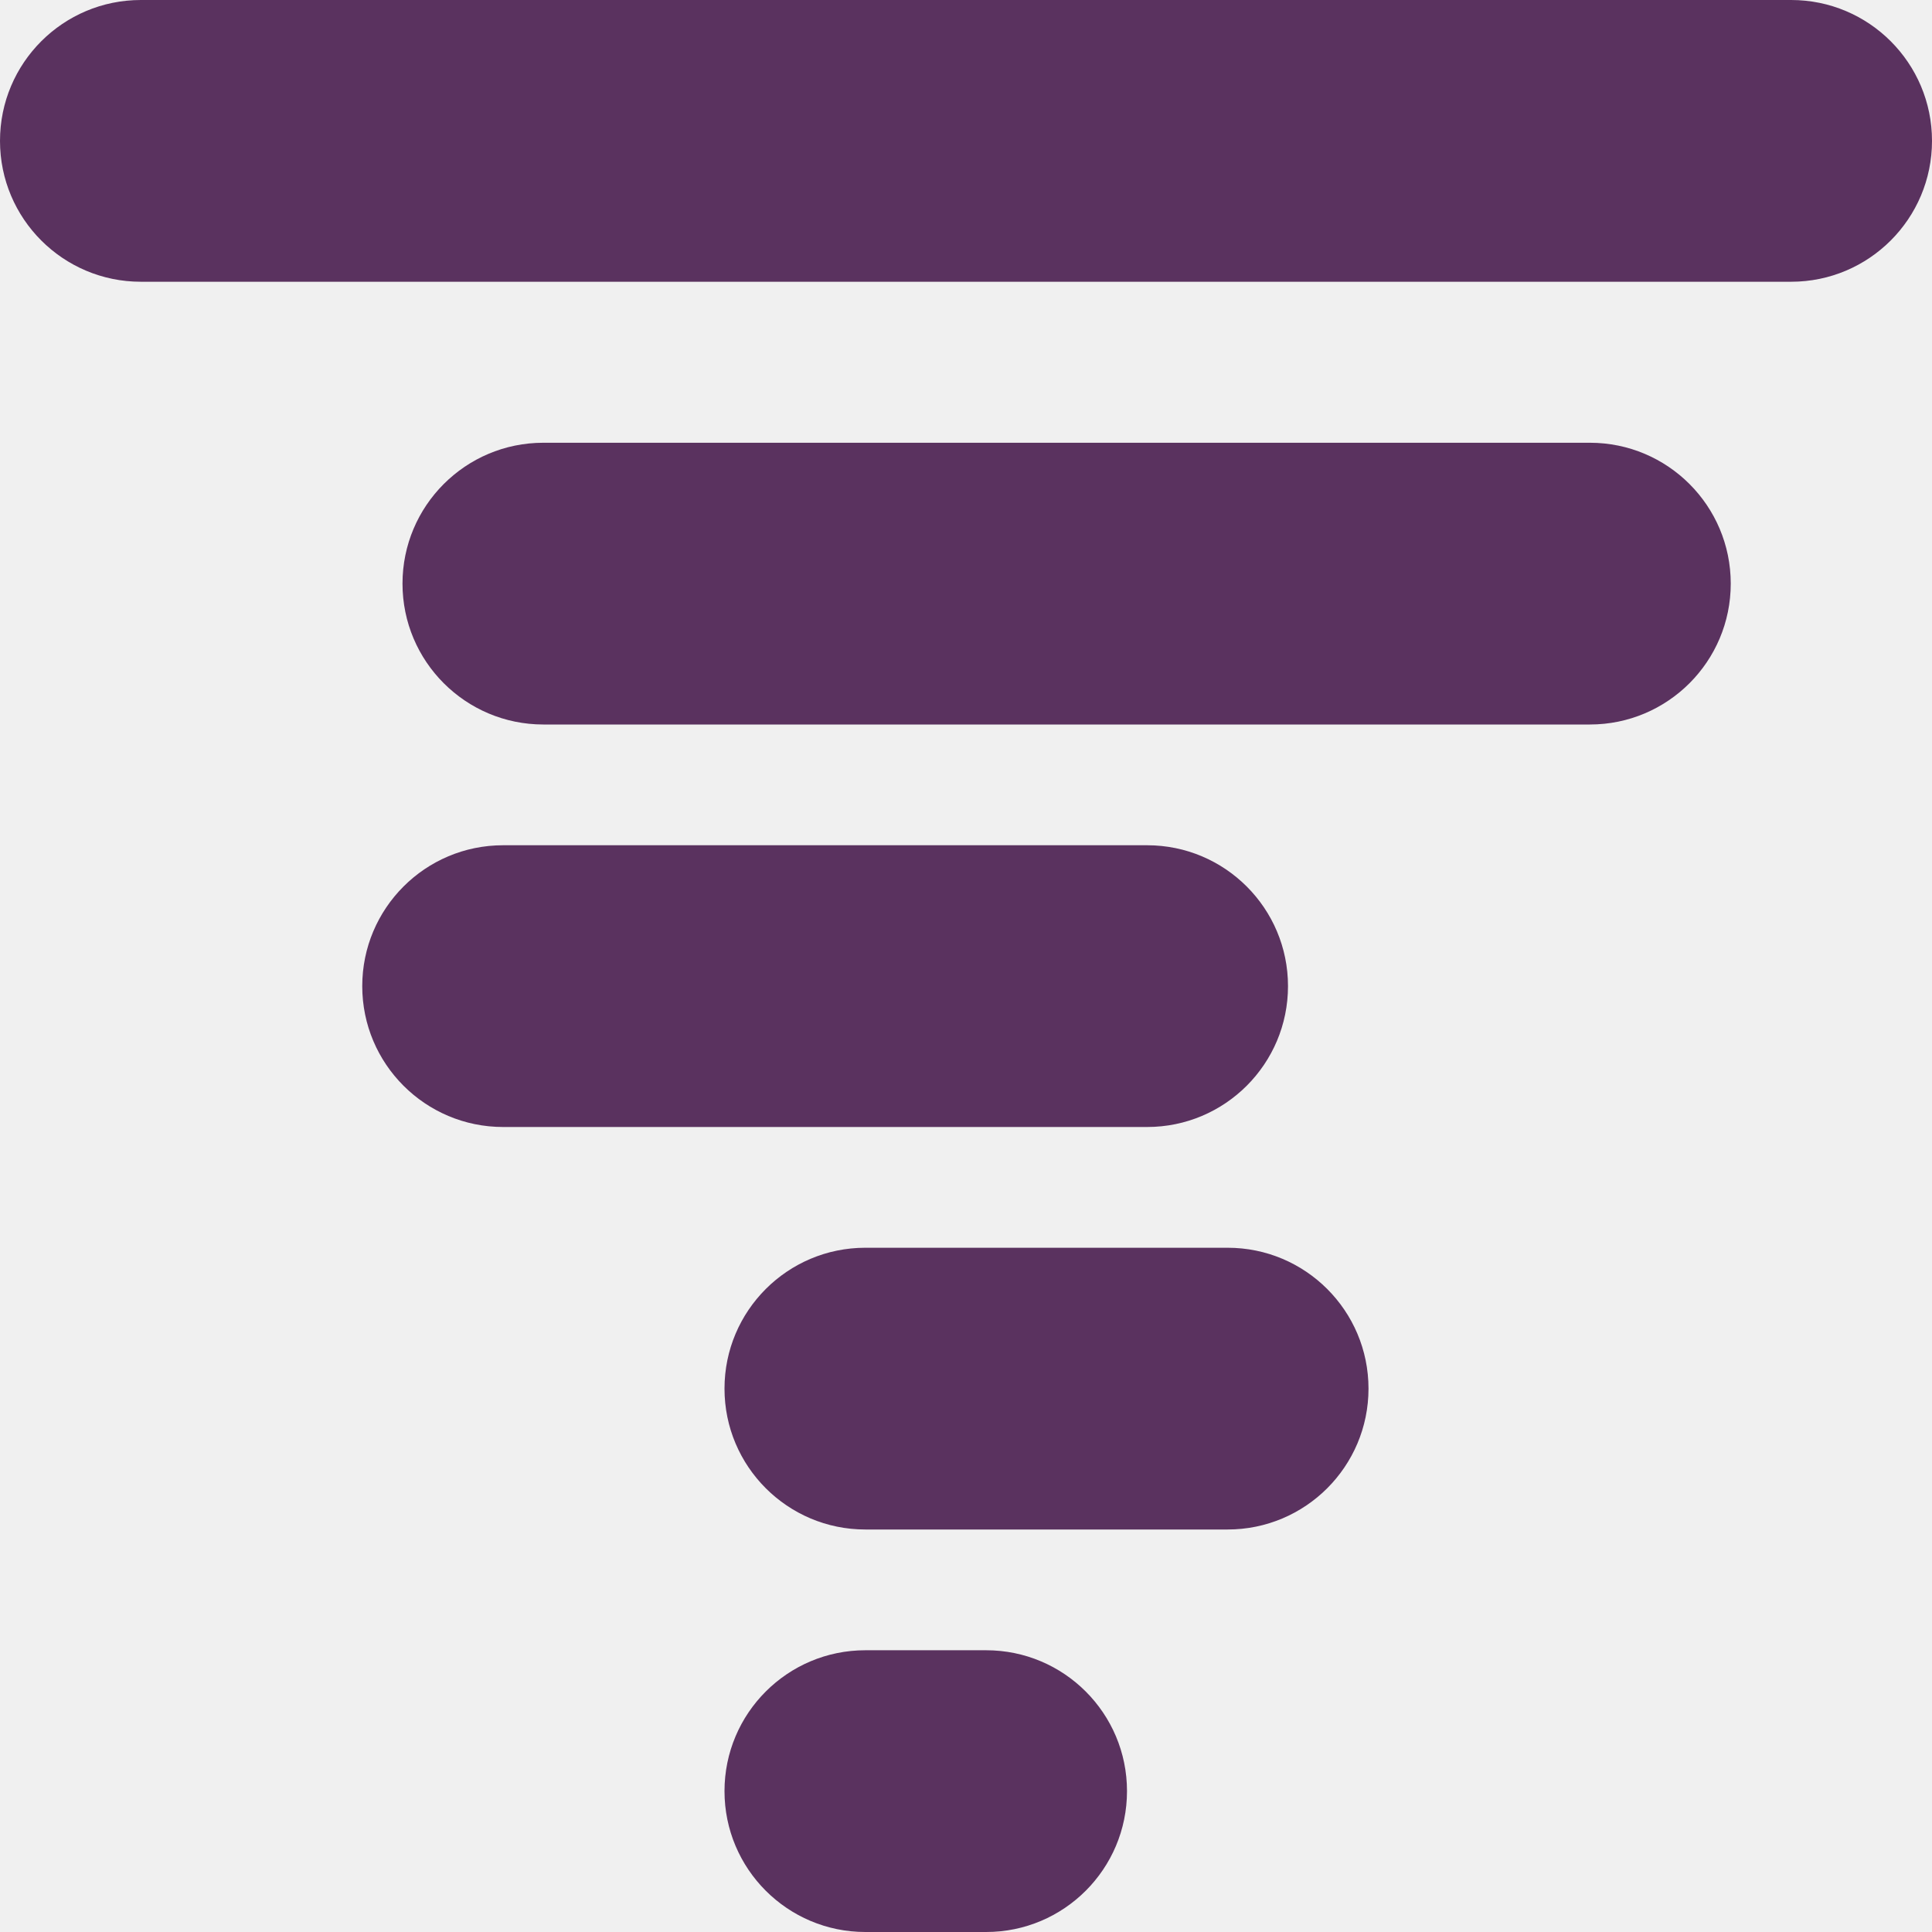
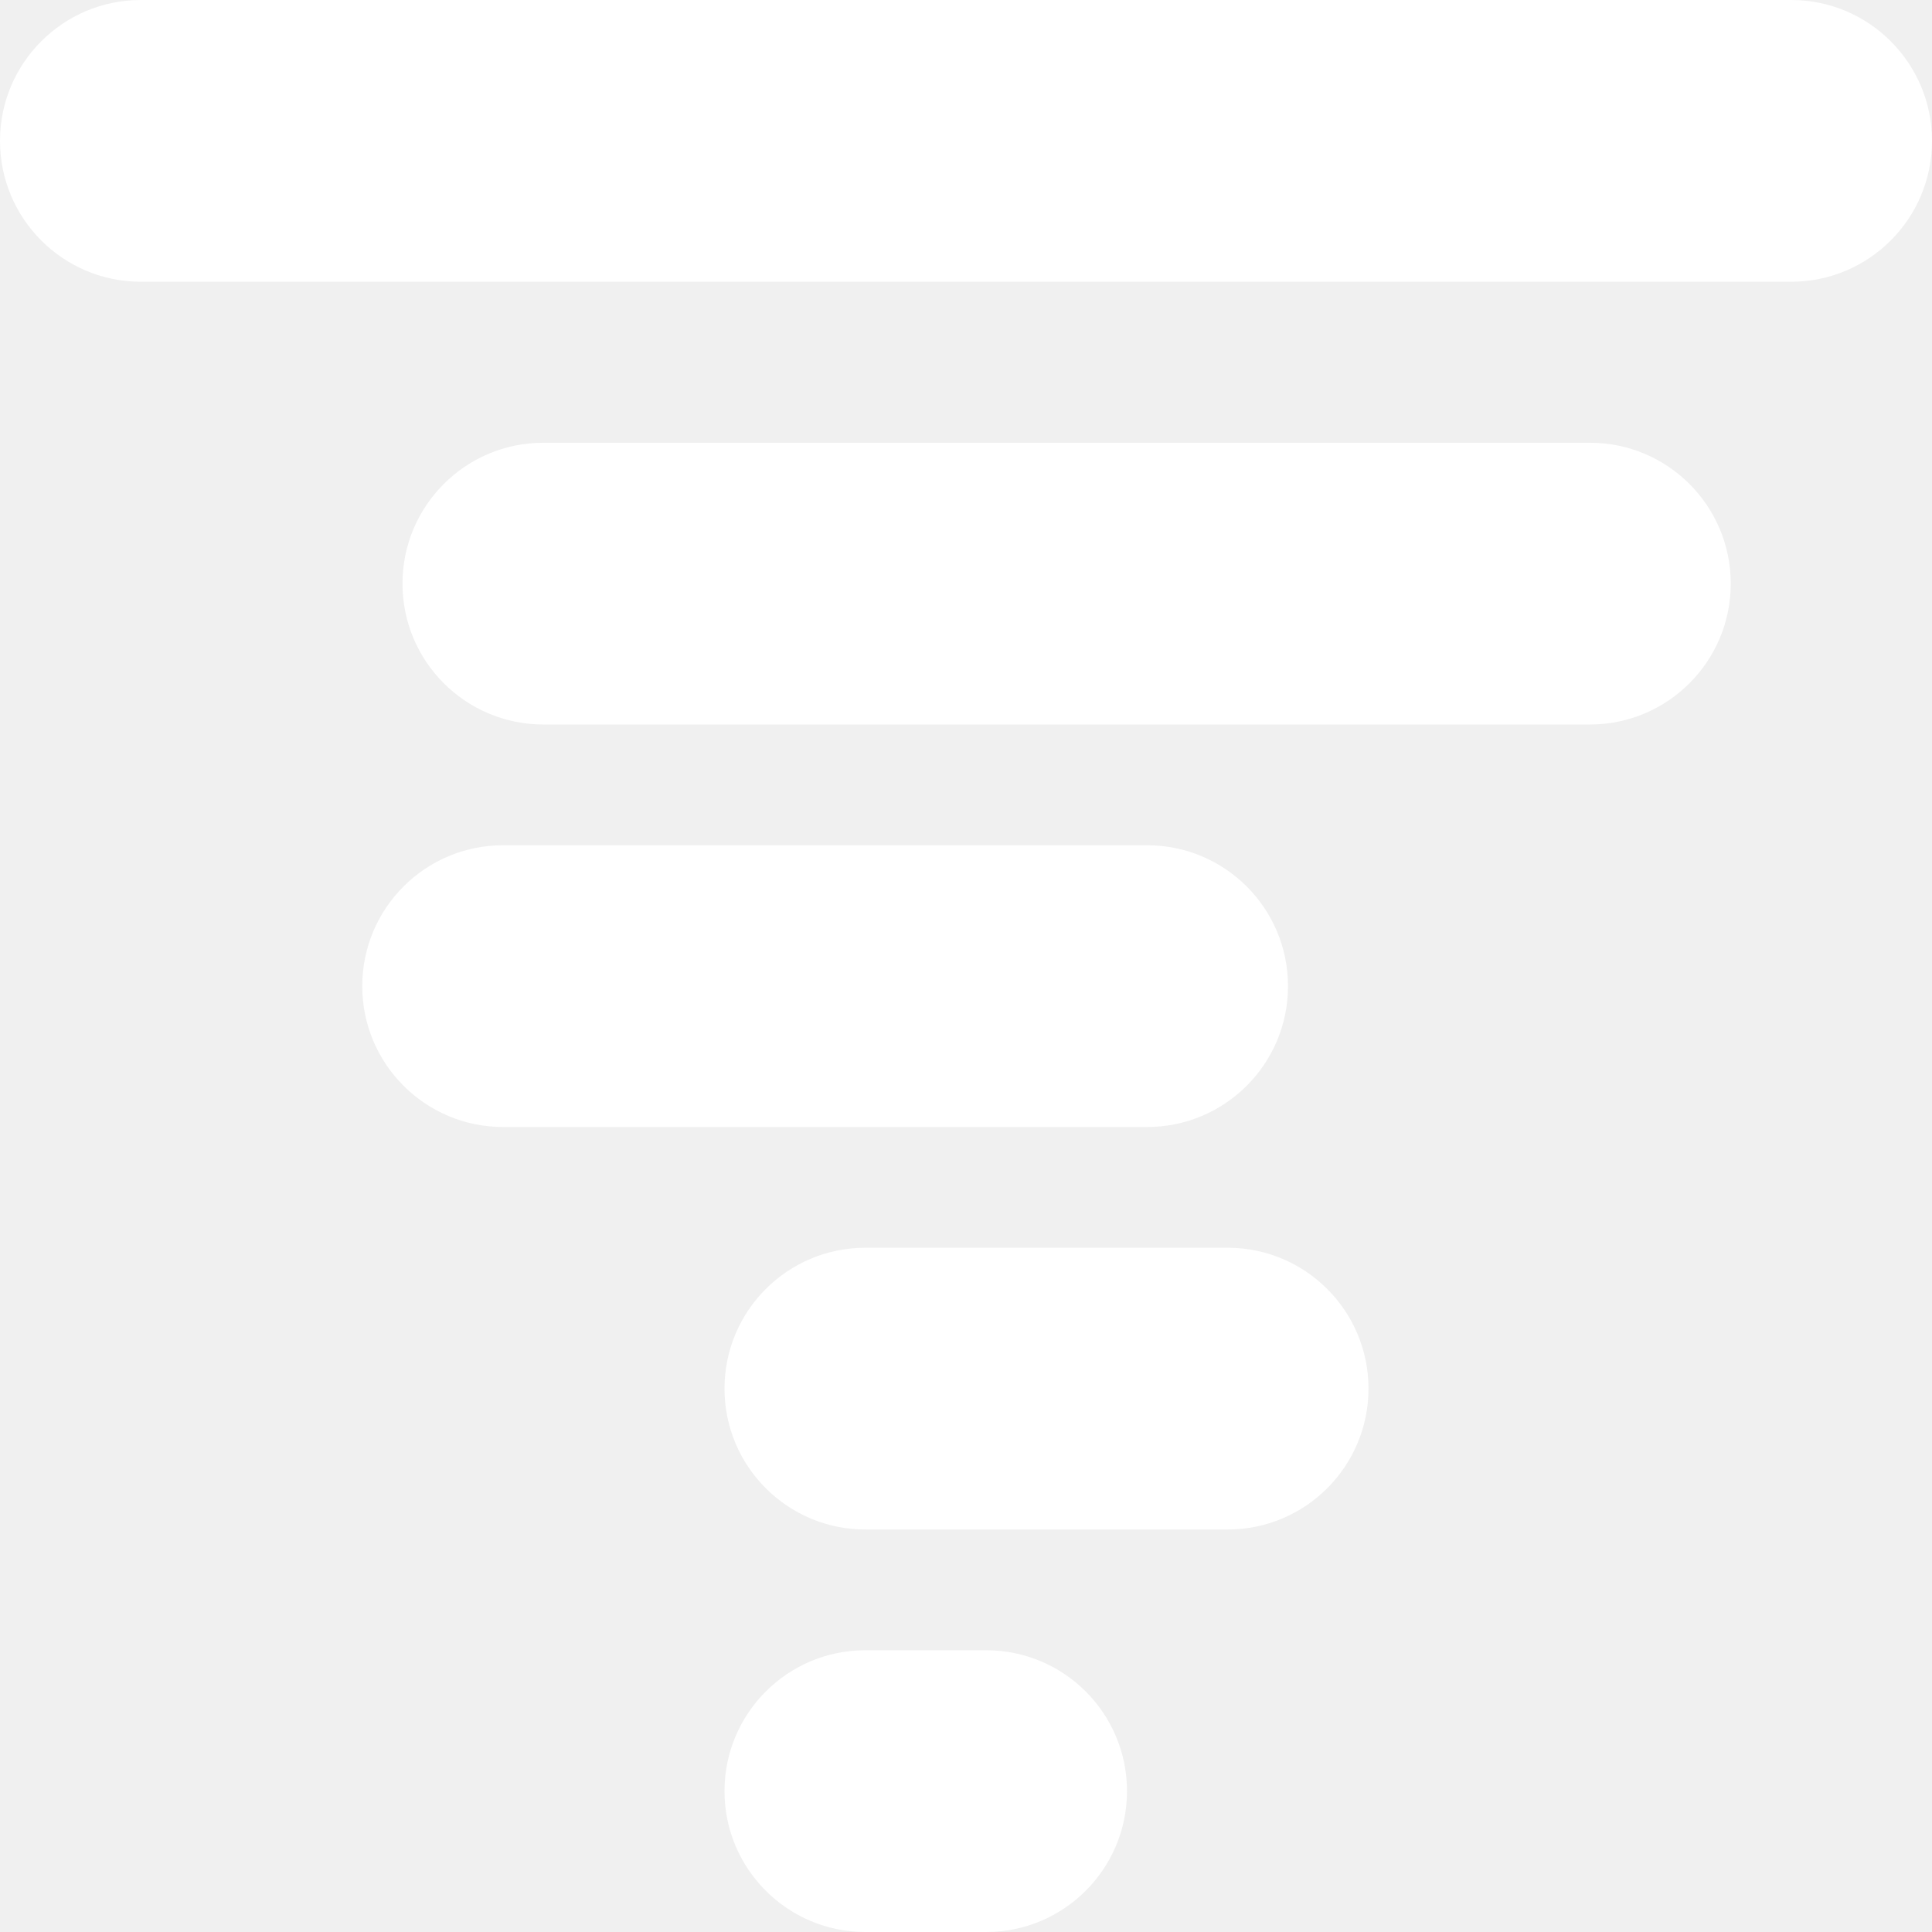
<svg xmlns="http://www.w3.org/2000/svg" viewBox="0 0 48 48">
-   <g fill="#418fde" data-name="Layer 2">
-     <path d="M24.5 41h-3a3.5 3.5 0 0 0 0 7h3a3.5 3.5 0 1 0 0-7zM30.5 31h-9a3.5 3.5 0 0 0 0 7h9a3.5 3.5 0 1 0 0-7zM32 24.5a3.5 3.5 0 0 0-3.5-3.5h-16a3.5 3.5 0 0 0 0 7h16a3.5 3.5 0 0 0 3.5-3.5zM39.5 11h-26a3.5 3.5 0 0 0 0 7h26a3.5 3.5 0 0 0 0-7zM44.5 0h-41a3.5 3.5 0 0 0 0 7h41a3.5 3.5 0 0 0 0-7z" style="fill: #5A325F;" />
+   <g fill="#ffffff" data-name="Layer 2">
+     <path d="M24.5 41h-3a3.5 3.5 0 0 0 0 7h3a3.5 3.5 0 1 0 0-7zM30.5 31h-9a3.5 3.5 0 0 0 0 7h9a3.5 3.5 0 1 0 0-7zM32 24.5a3.5 3.5 0 0 0-3.5-3.5h-16a3.5 3.5 0 0 0 0 7h16a3.5 3.5 0 0 0 3.5-3.5zM39.5 11h-26a3.5 3.5 0 0 0 0 7h26a3.5 3.5 0 0 0 0-7zM44.5 0h-41a3.5 3.5 0 0 0 0 7h41a3.5 3.5 0 0 0 0-7z" style="fill: #ffffff;" />
  </g>
</svg>
